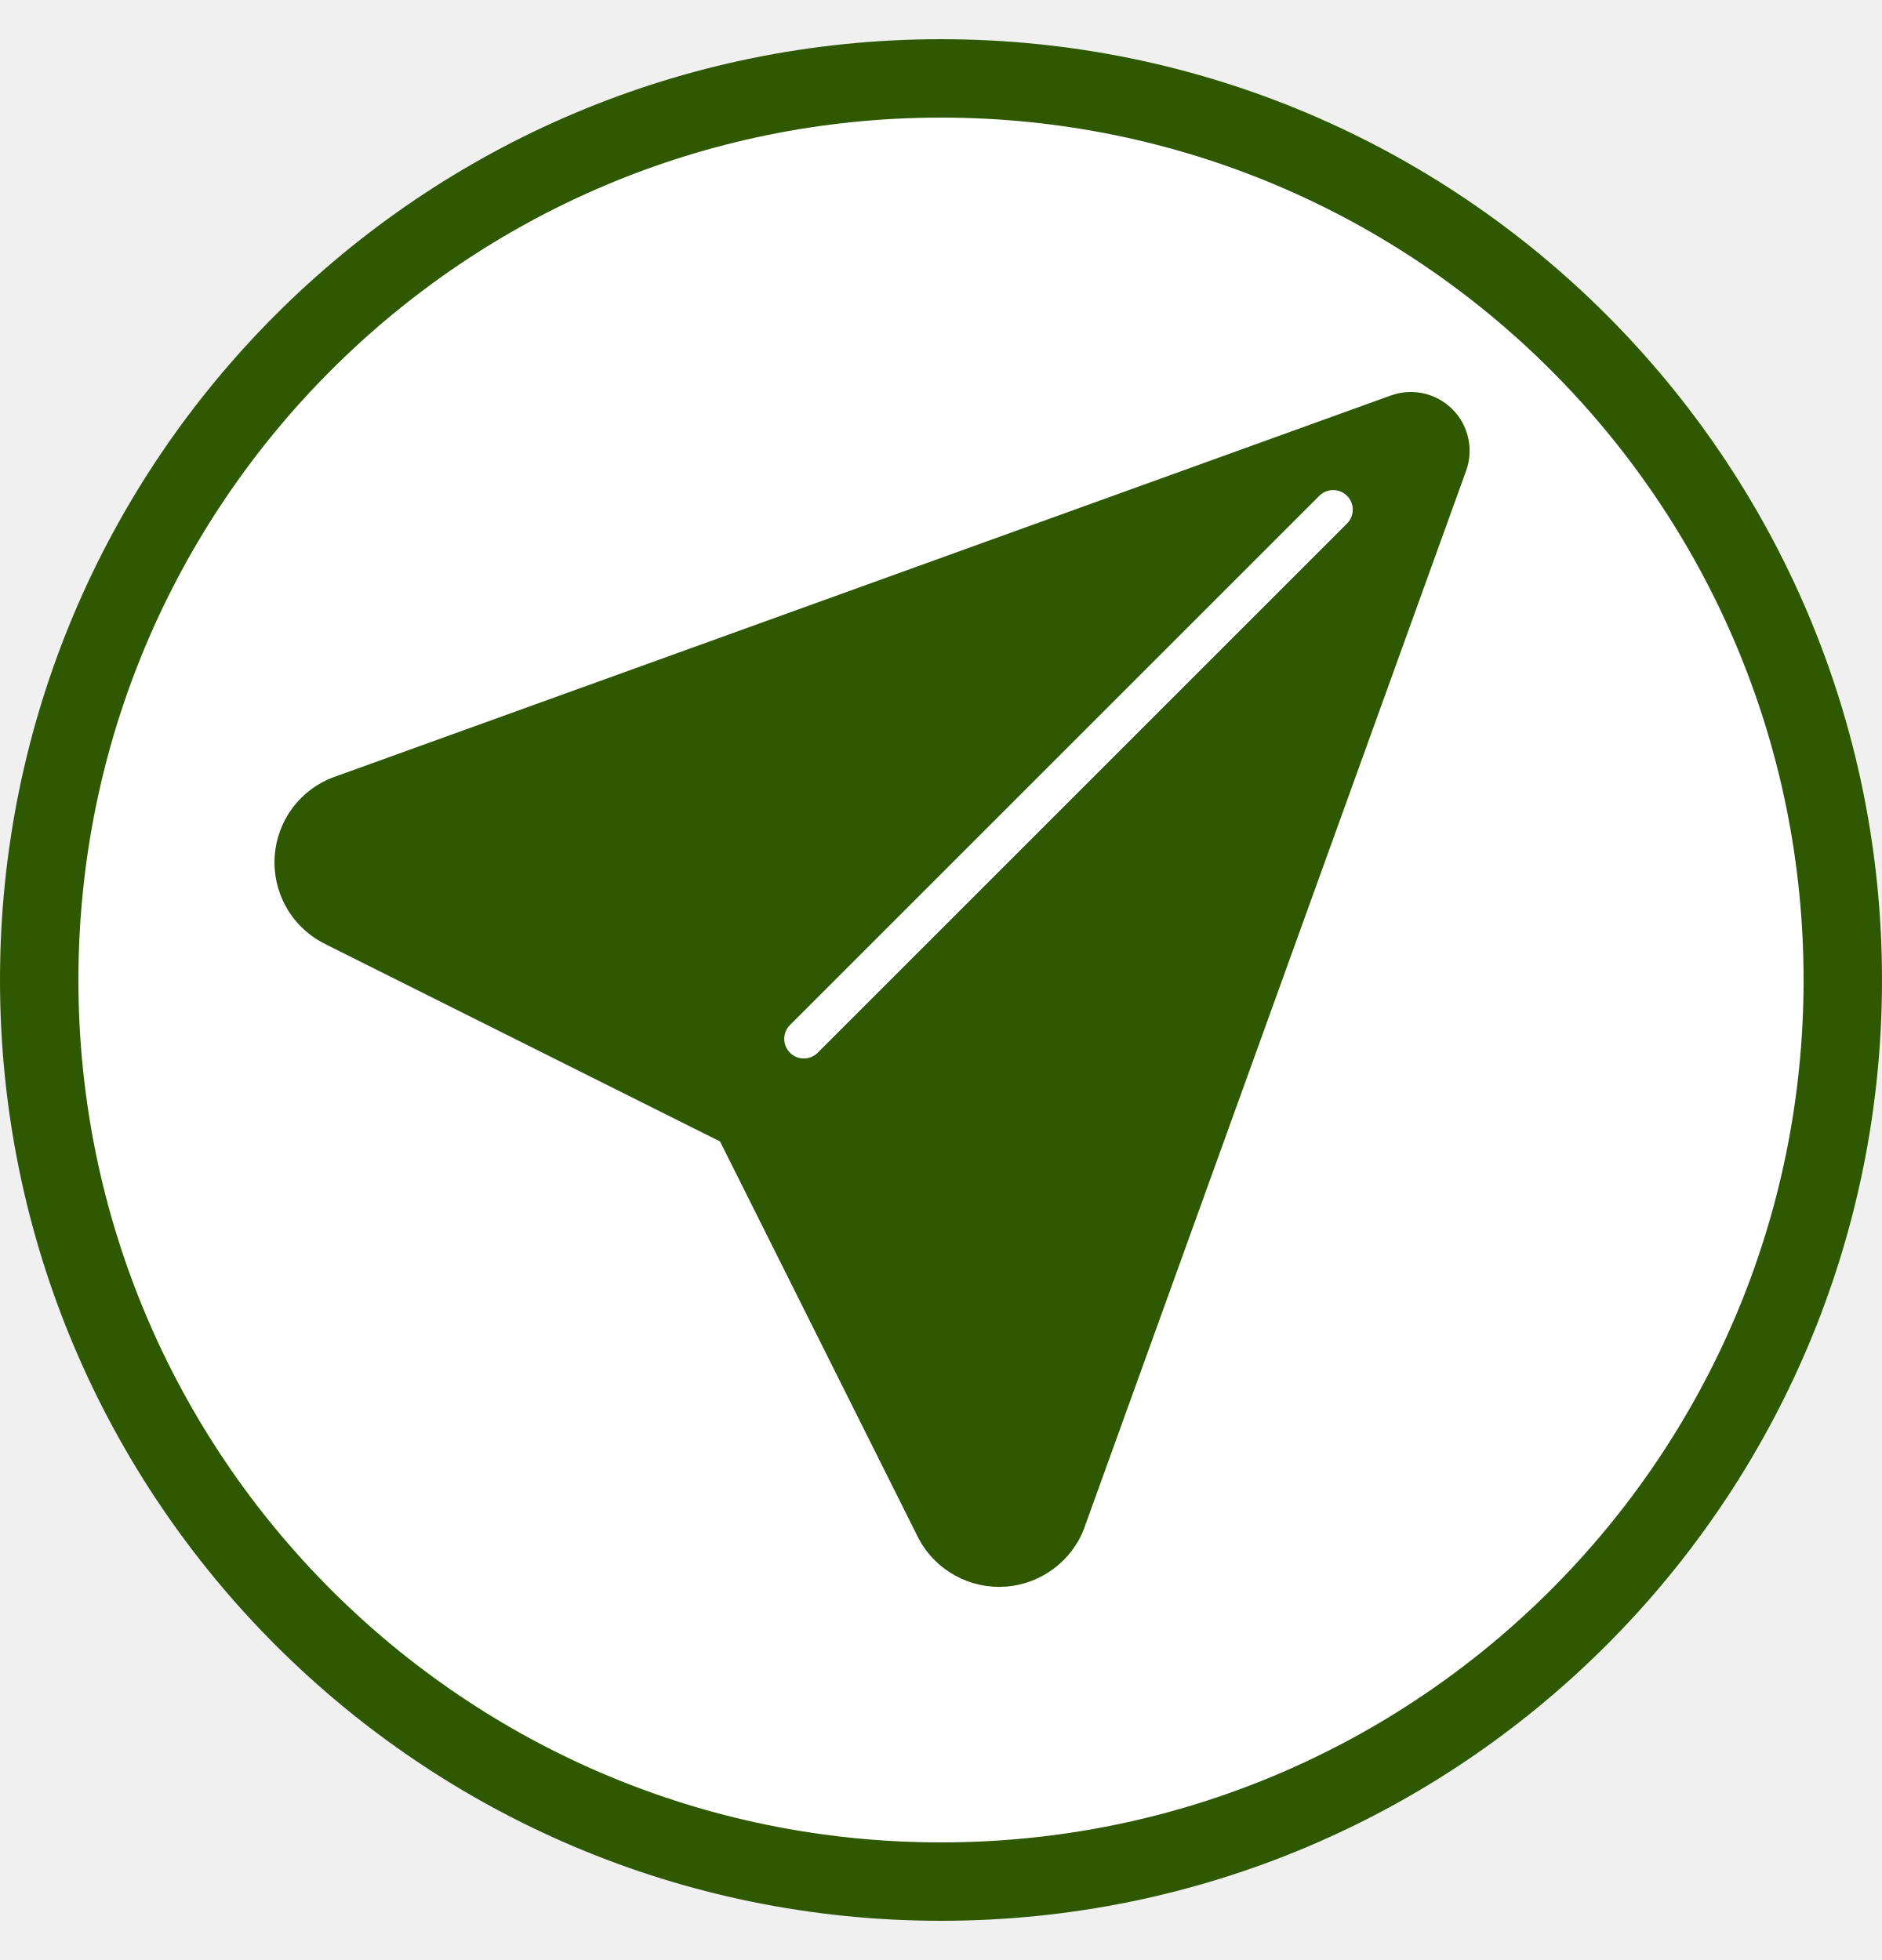
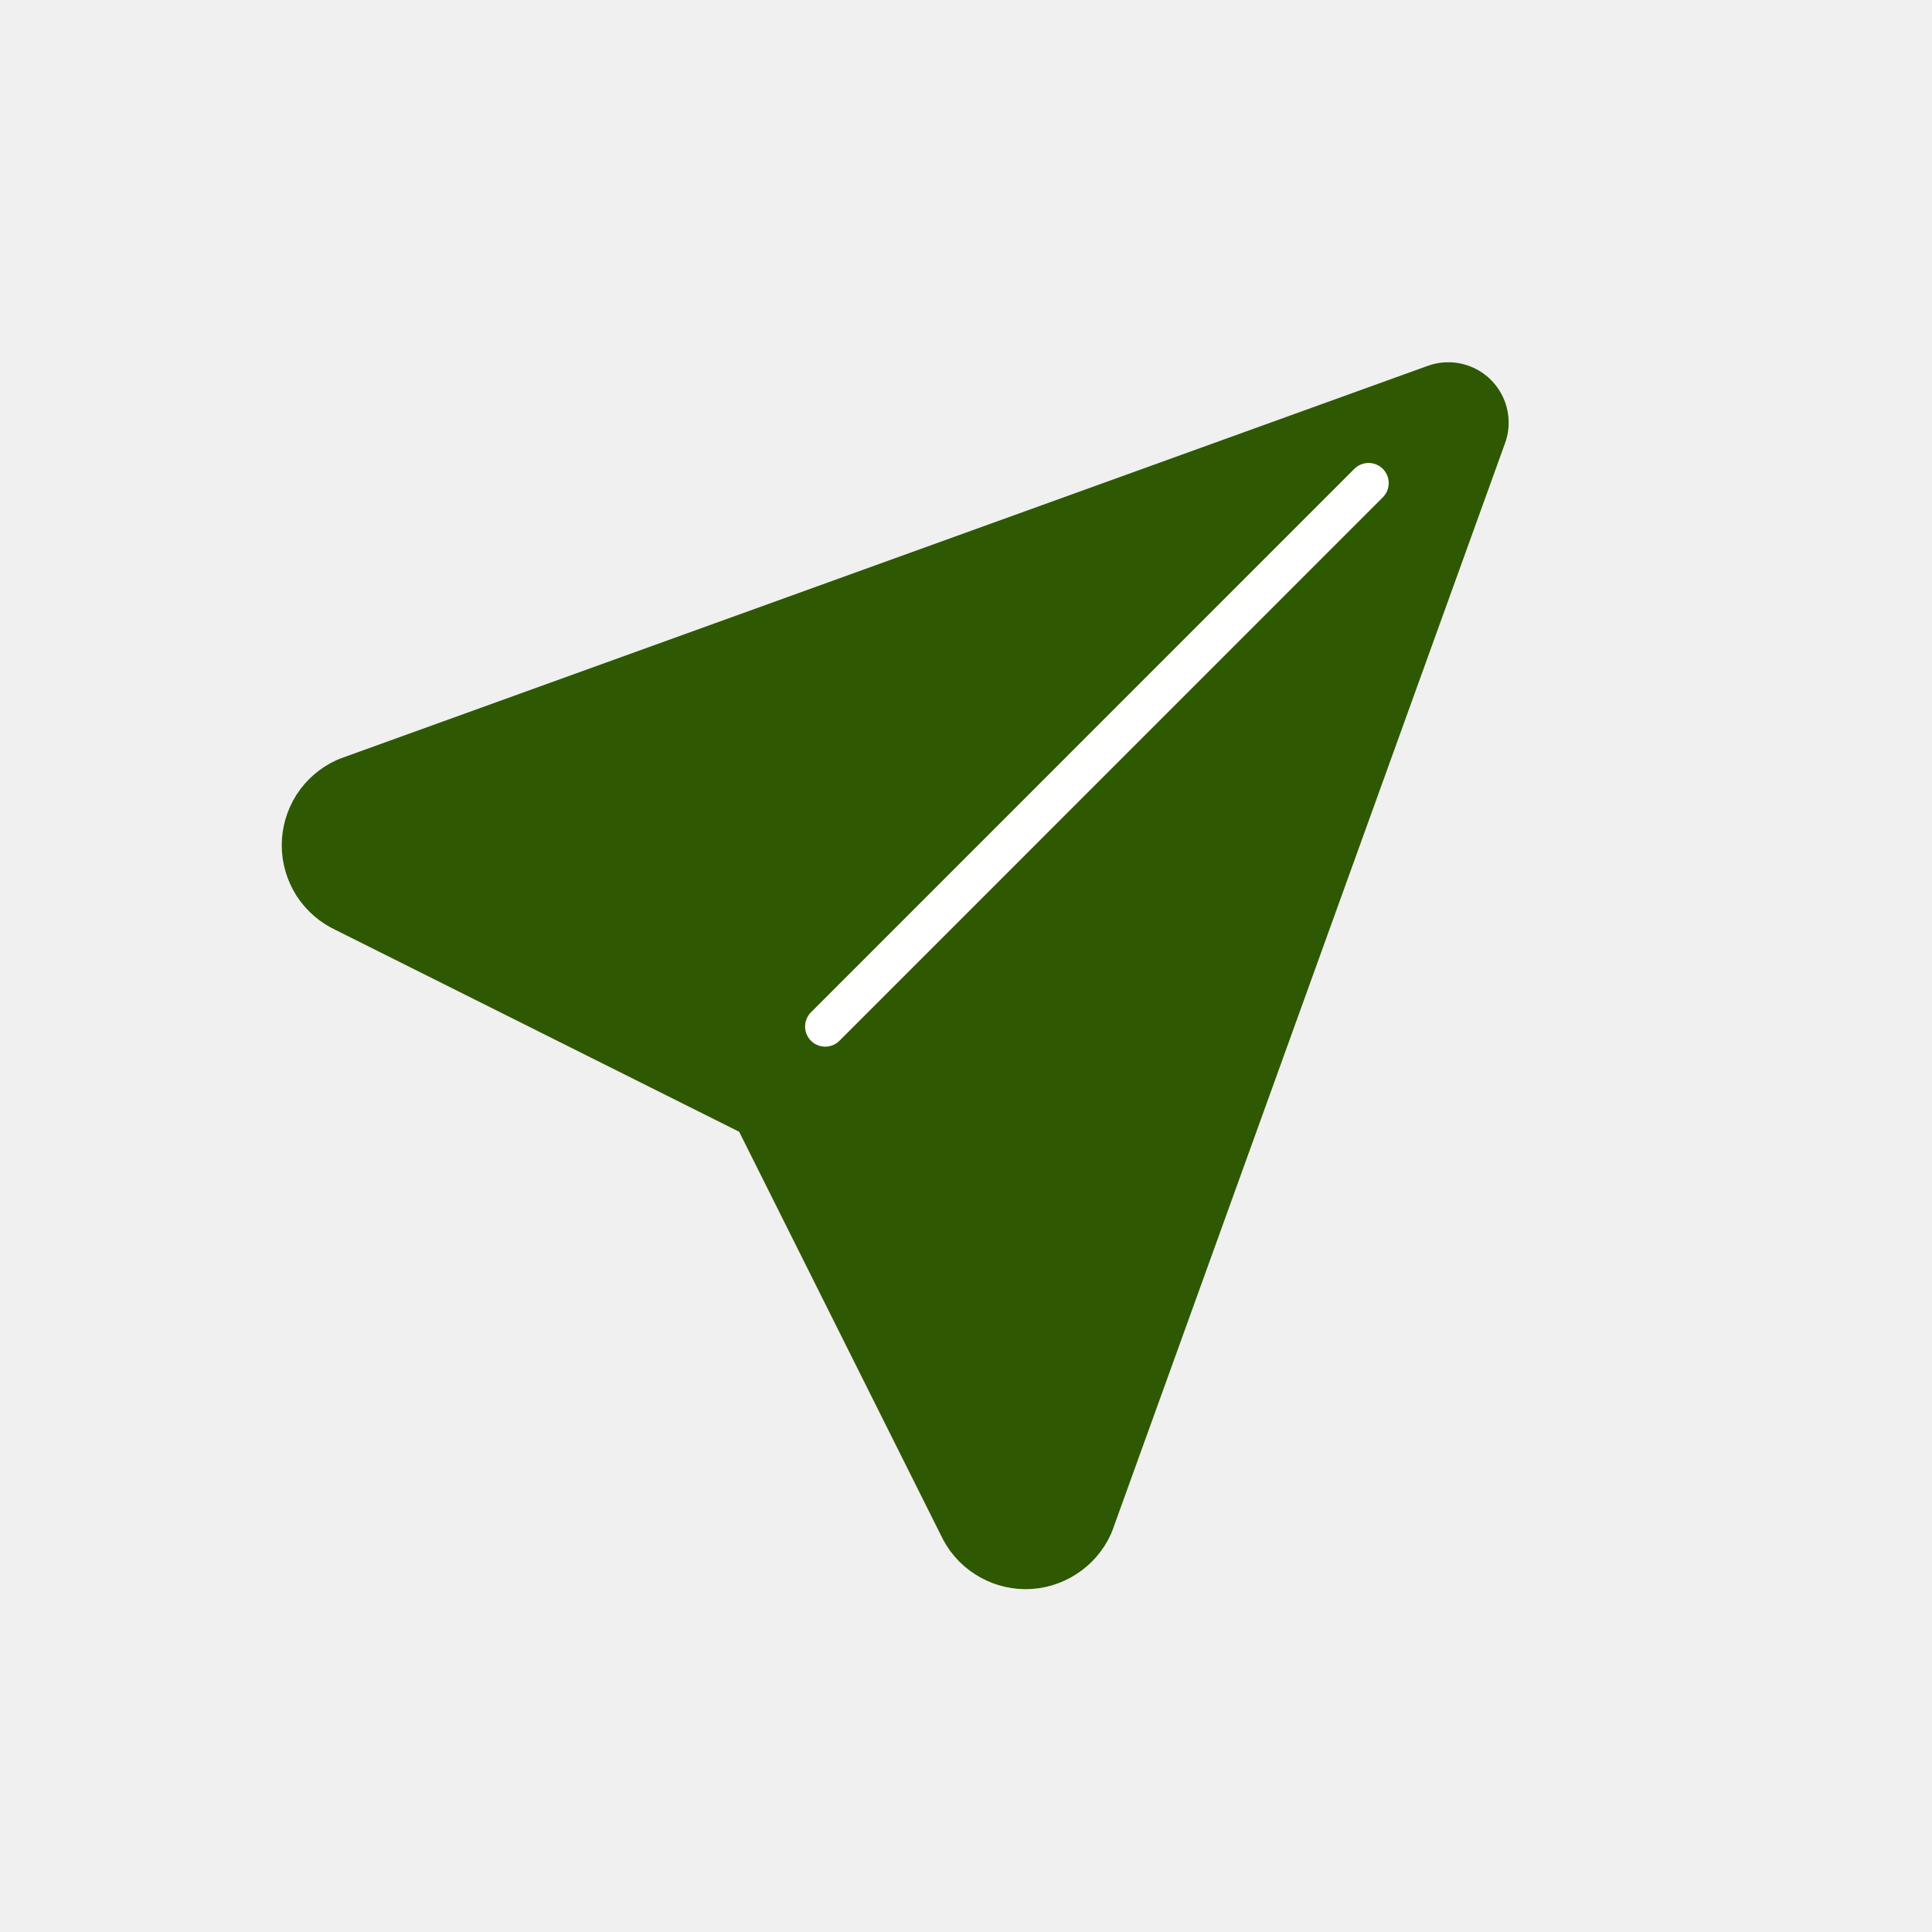
- <svg xmlns="http://www.w3.org/2000/svg" width="24" height="25" viewBox="0 0 24 25" fill="none">
-   <g clip-path="url(#clip0_1092_936)">
-     <path d="M12 24C18.351 24 23.5 18.851 23.5 12.5C23.5 6.149 18.351 1 12 1C5.649 1 0.5 6.149 0.5 12.5C0.5 18.851 5.649 24 12 24Z" fill="white" stroke="#2E5902" />
-     <path d="M17.991 5.75L13.116 19.25C13.083 19.322 13.03 19.383 12.963 19.425C12.897 19.468 12.82 19.491 12.741 19.491C12.662 19.491 12.584 19.468 12.518 19.425C12.451 19.383 12.399 19.322 12.366 19.25L9.741 14L4.491 11.375C4.419 11.342 4.358 11.289 4.315 11.223C4.273 11.156 4.25 11.079 4.25 11C4.25 10.921 4.273 10.844 4.315 10.777C4.358 10.711 4.419 10.658 4.491 10.625L17.991 5.75Z" fill="#2E5902" stroke="#2E5902" stroke-width="1.5" stroke-linecap="round" stroke-linejoin="round" />
-     <path d="M10.251 13.251L17.001 6.501" stroke="white" stroke-width="0.5" stroke-linecap="round" stroke-linejoin="round" />
-   </g>
-   <defs>
-     <clipPath id="clip0_1092_936">
-       <rect width="24" height="24" fill="white" transform="translate(0 0.5)" />
-     </clipPath>
-   </defs>
+ <svg xmlns="http://www.w3.org/2000/svg" width="24" height="24" viewBox="0 0 24 24" fill="none">
+   <path d="M17.991 5.25L13.116 18.75C13.083 18.822 13.03 18.883 12.963 18.925C12.897 18.968 12.82 18.991 12.741 18.991C12.662 18.991 12.584 18.968 12.518 18.925C12.451 18.883 12.399 18.822 12.366 18.75L9.741 13.5L4.491 10.875C4.419 10.842 4.358 10.789 4.315 10.723C4.273 10.656 4.25 10.579 4.25 10.5C4.25 10.421 4.273 10.344 4.315 10.277C4.358 10.211 4.419 10.158 4.491 10.125L17.991 5.25Z" fill="#2E5902" stroke="#2E5902" stroke-width="1.5" stroke-linecap="round" stroke-linejoin="round" />
+   <path d="M10.251 12.752L17.001 6.001" stroke="white" stroke-width="0.5" stroke-linecap="round" stroke-linejoin="round" />
</svg>
